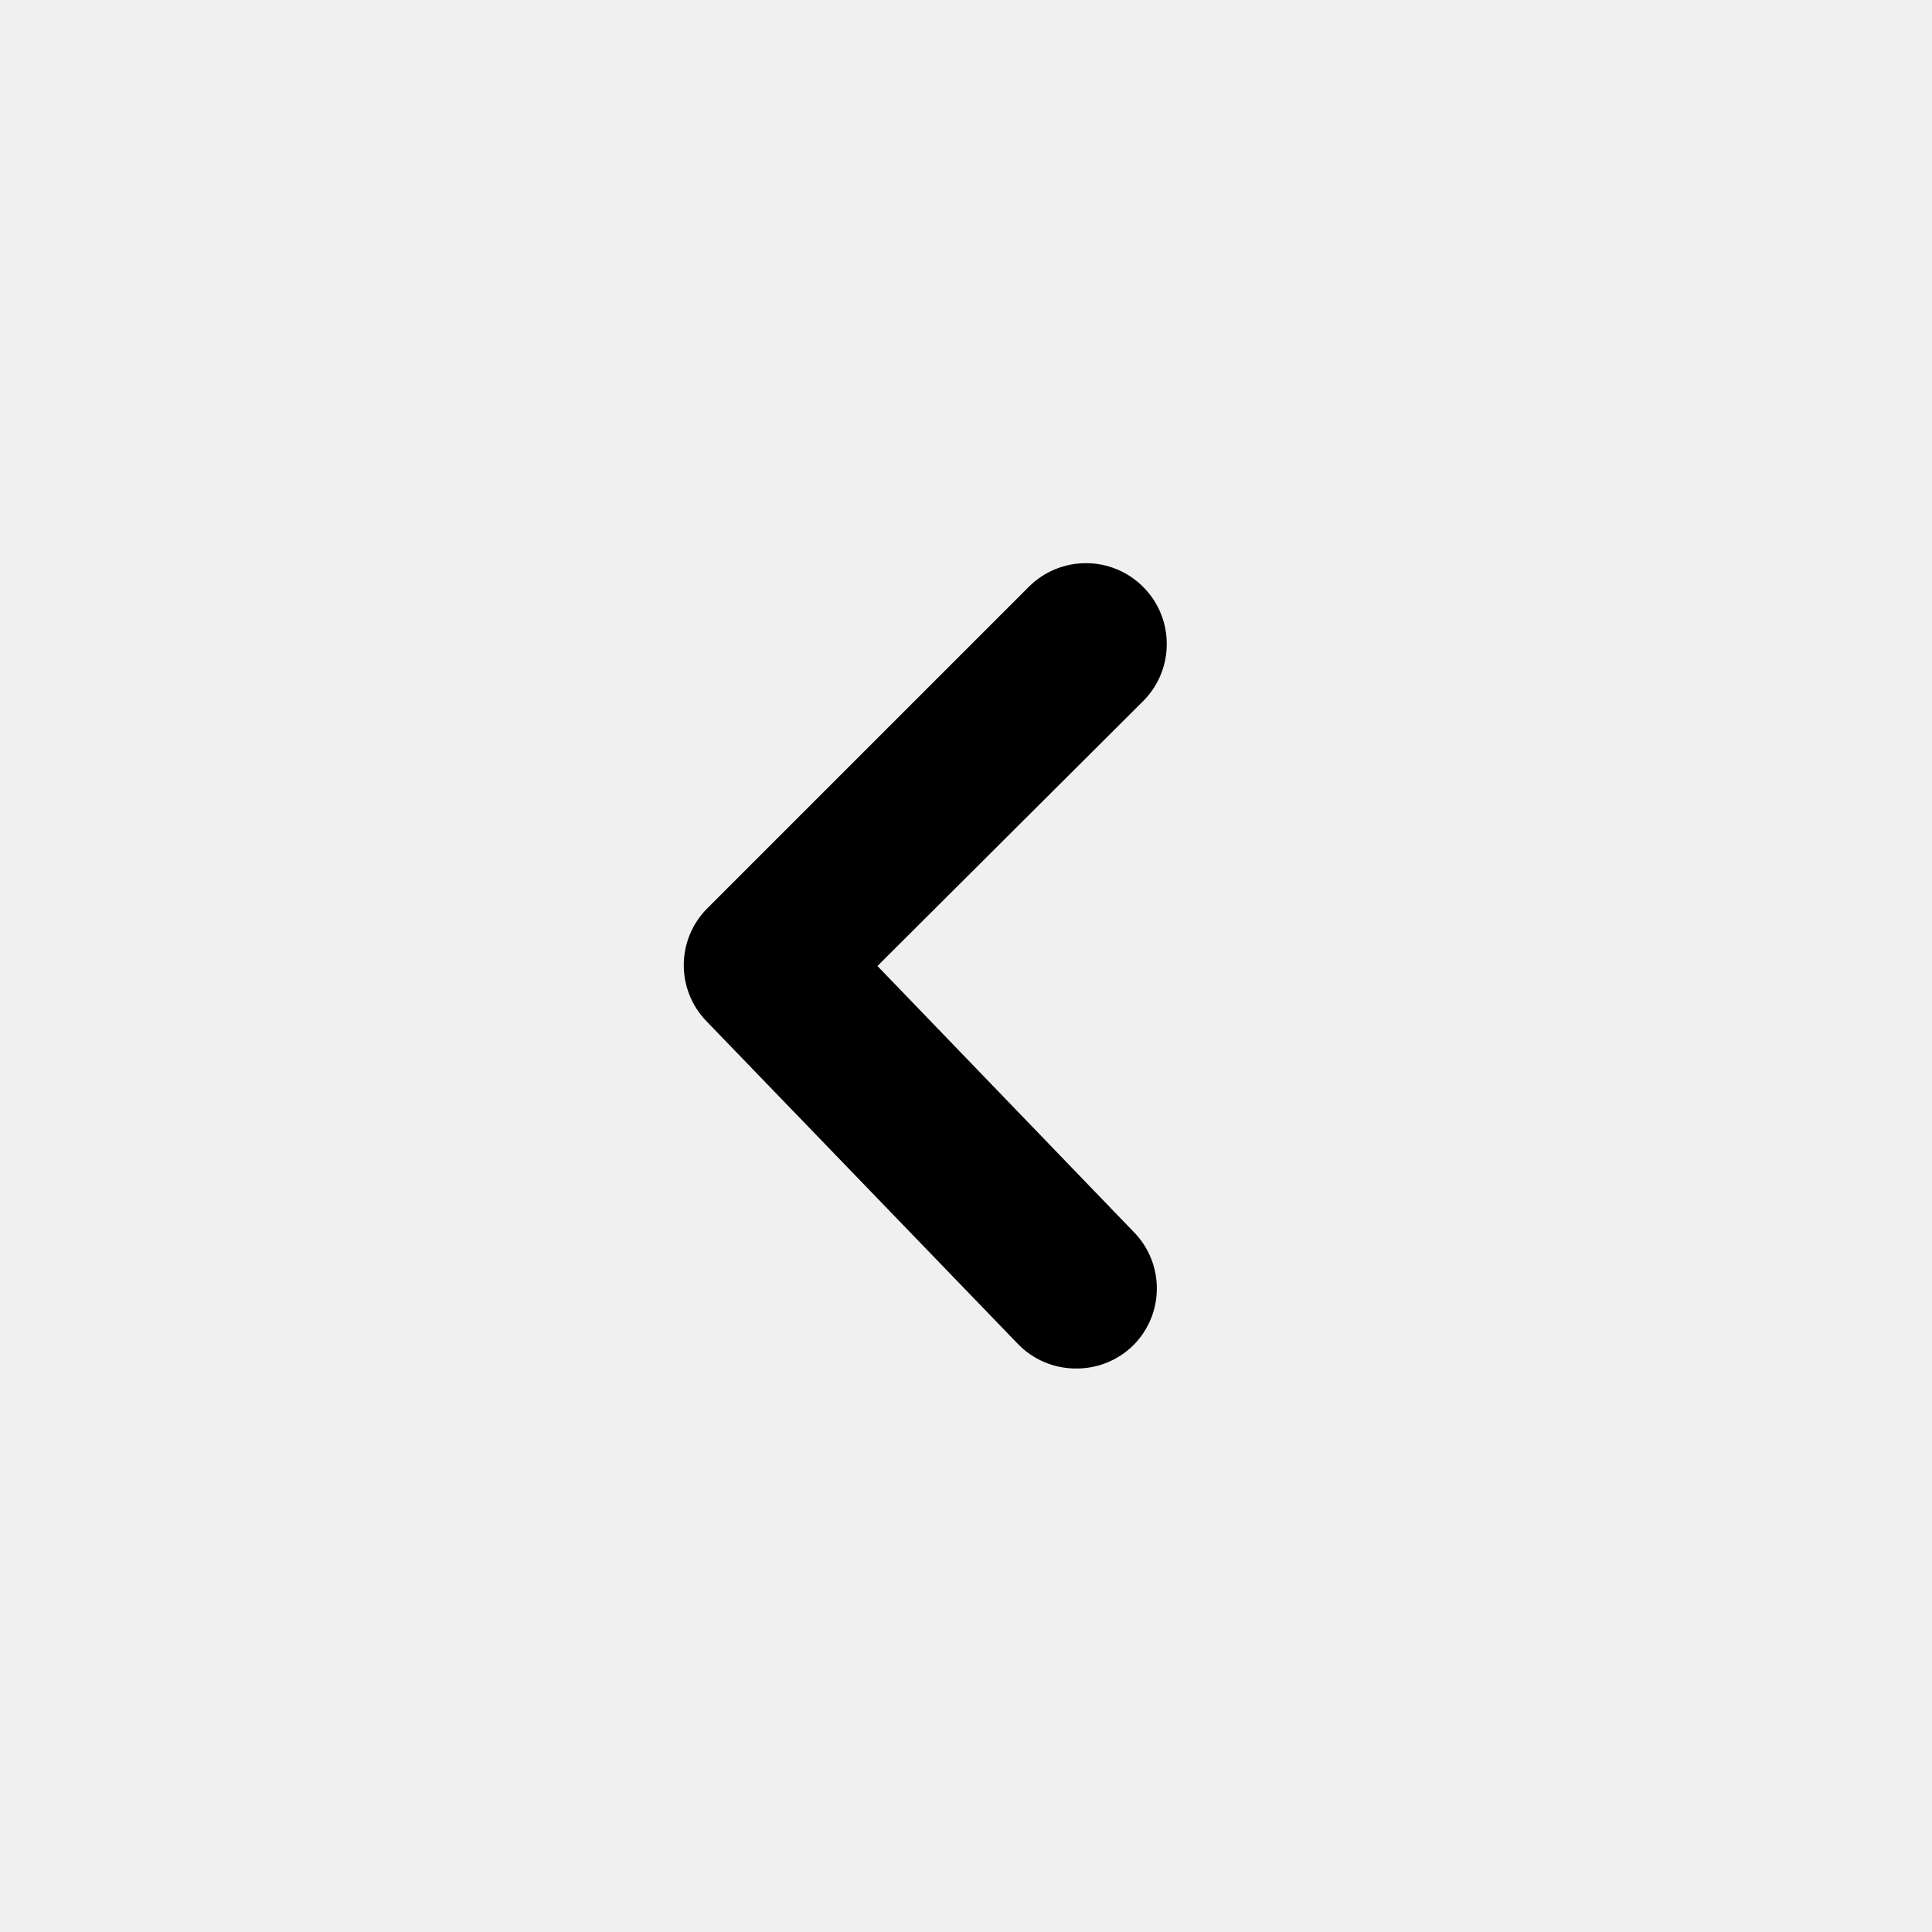
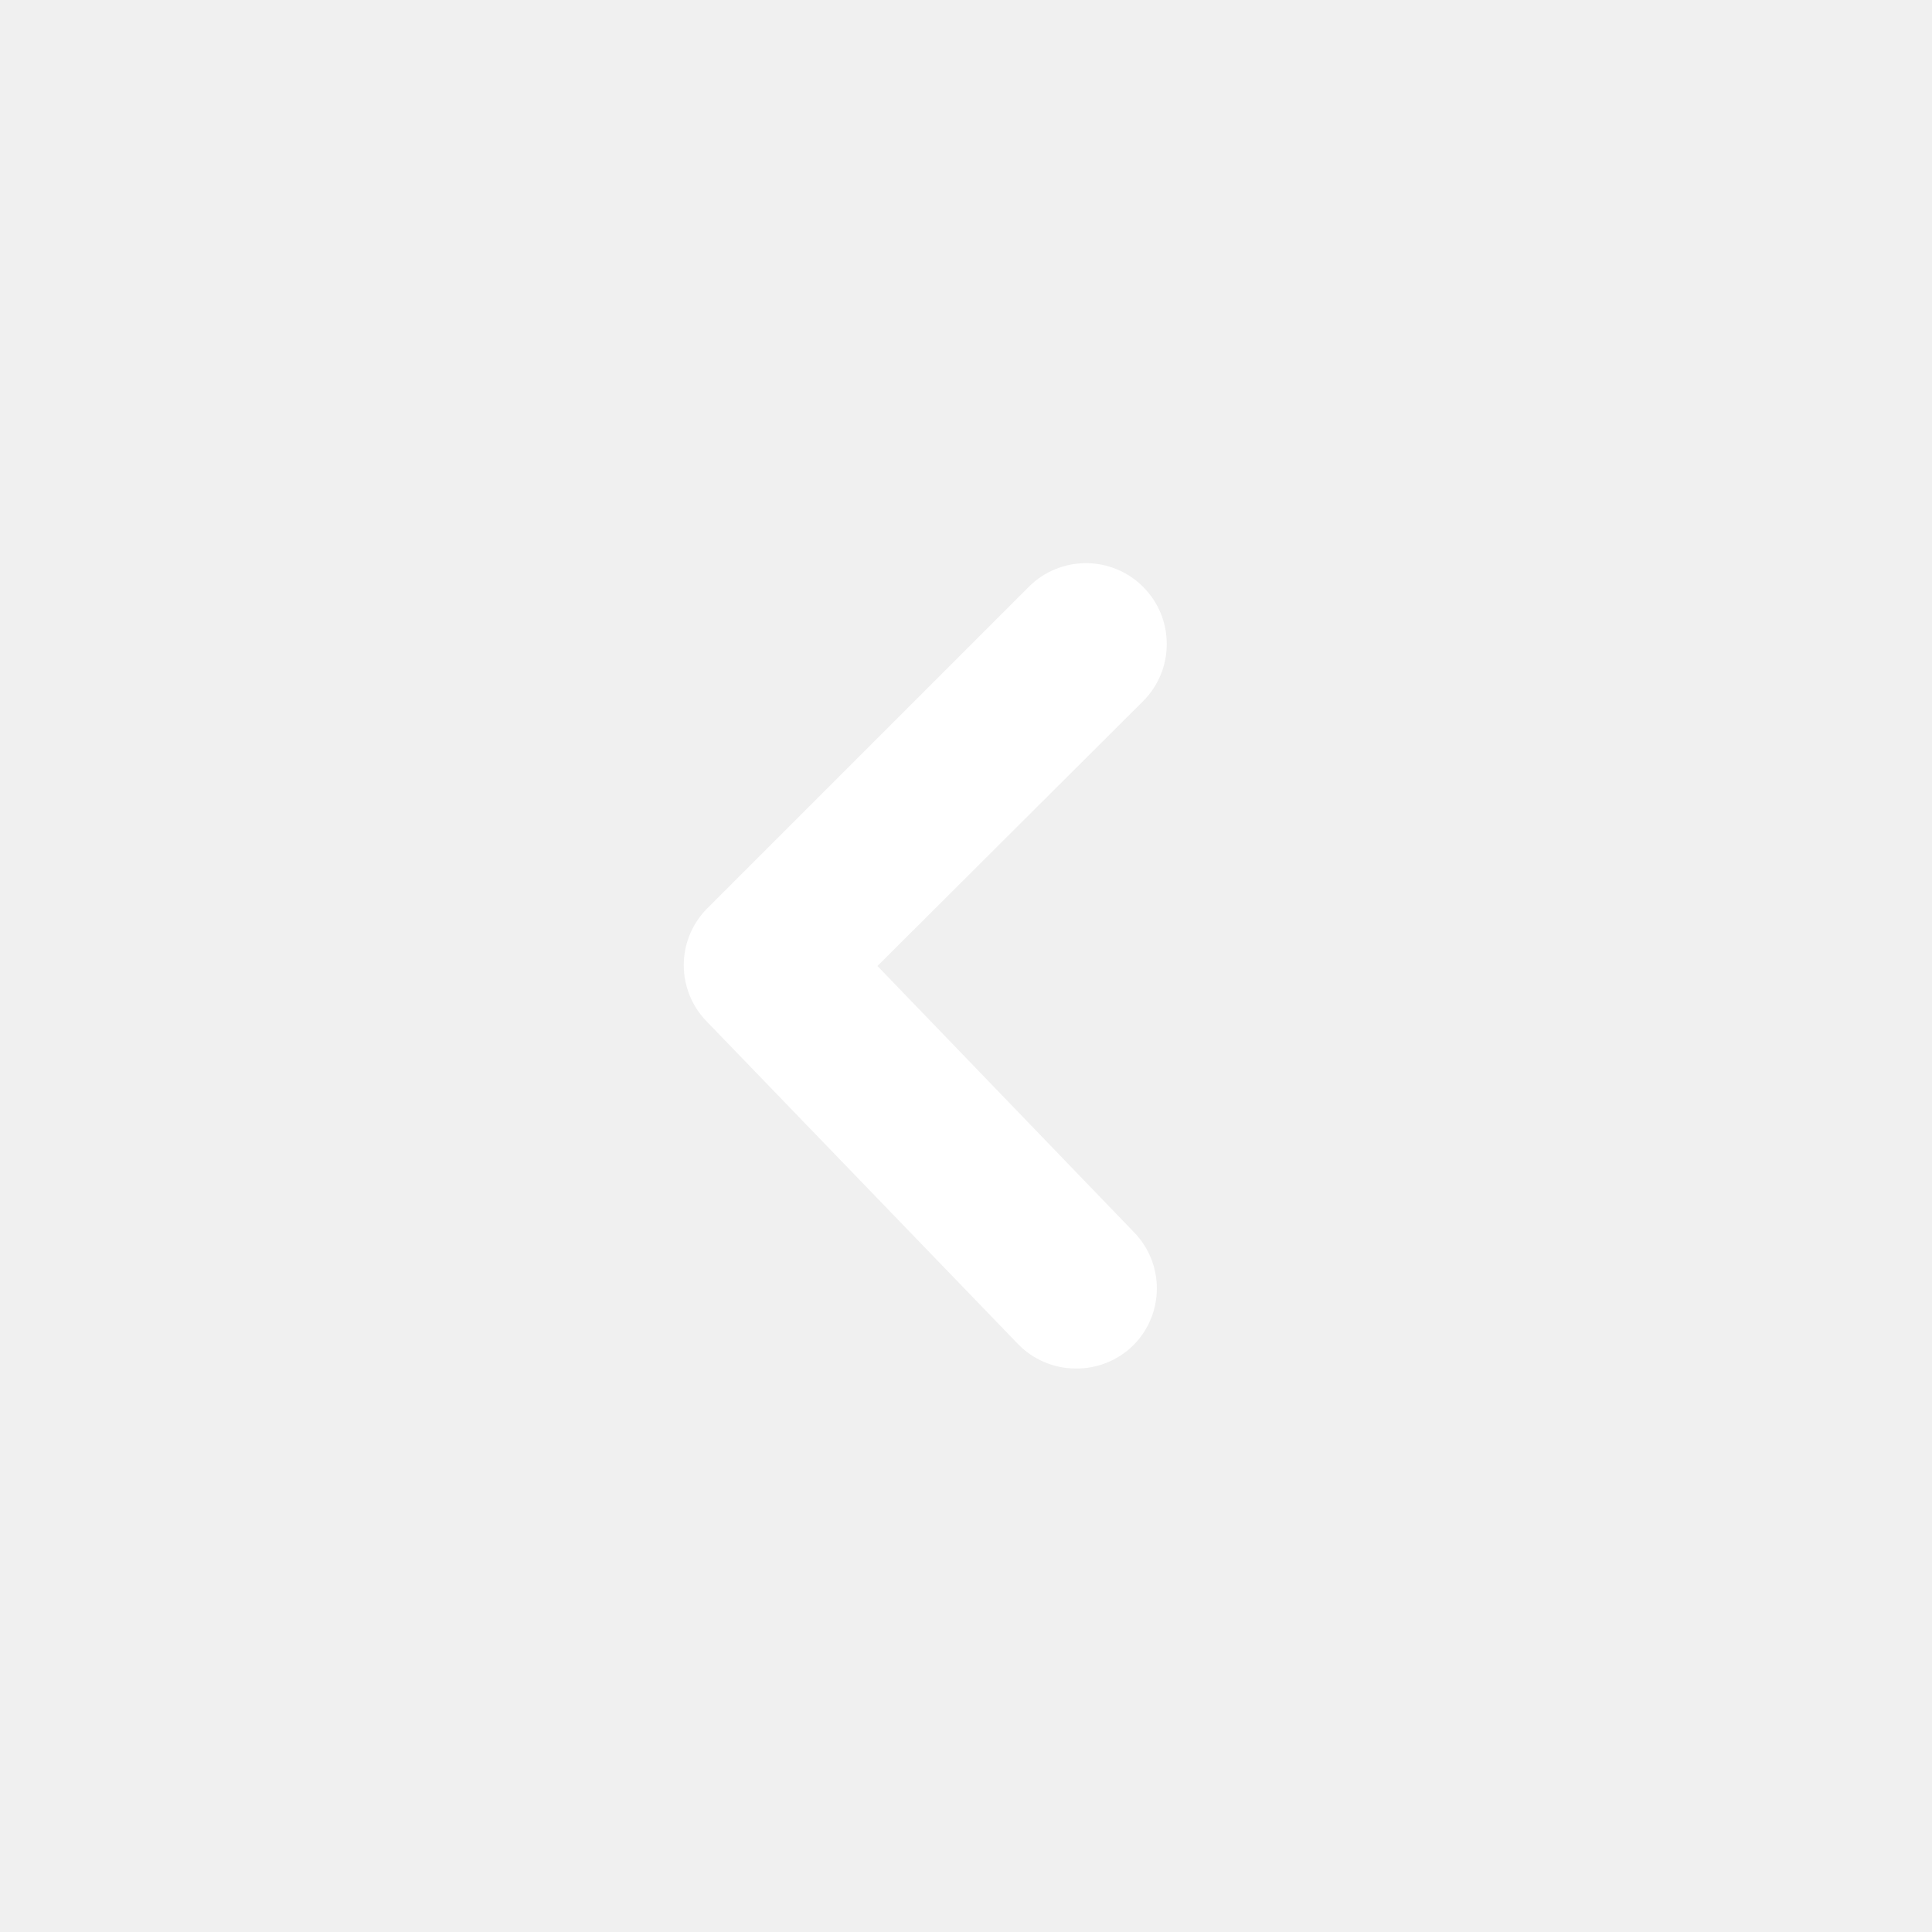
- <svg xmlns="http://www.w3.org/2000/svg" viewBox="0 0 24 24">
+ <svg xmlns="http://www.w3.org/2000/svg" fill="white" viewBox="0 0 24 24">
  <g data-name="Layer 2">
    <g data-name="chevron-left">
      <rect width="24" height="24" transform="rotate(90 12 12)" opacity="0" />
      <path d="M13.36 17a1 1 0 0 1-.72-.31l-3.86-4a1 1 0 0 1 0-1.4l4-4a1 1 0 1 1 1.42 1.42L10.9 12l3.18 3.3a1 1 0 0 1 0 1.41 1 1 0 0 1-.72.29z" />
    </g>
  </g>
</svg>
